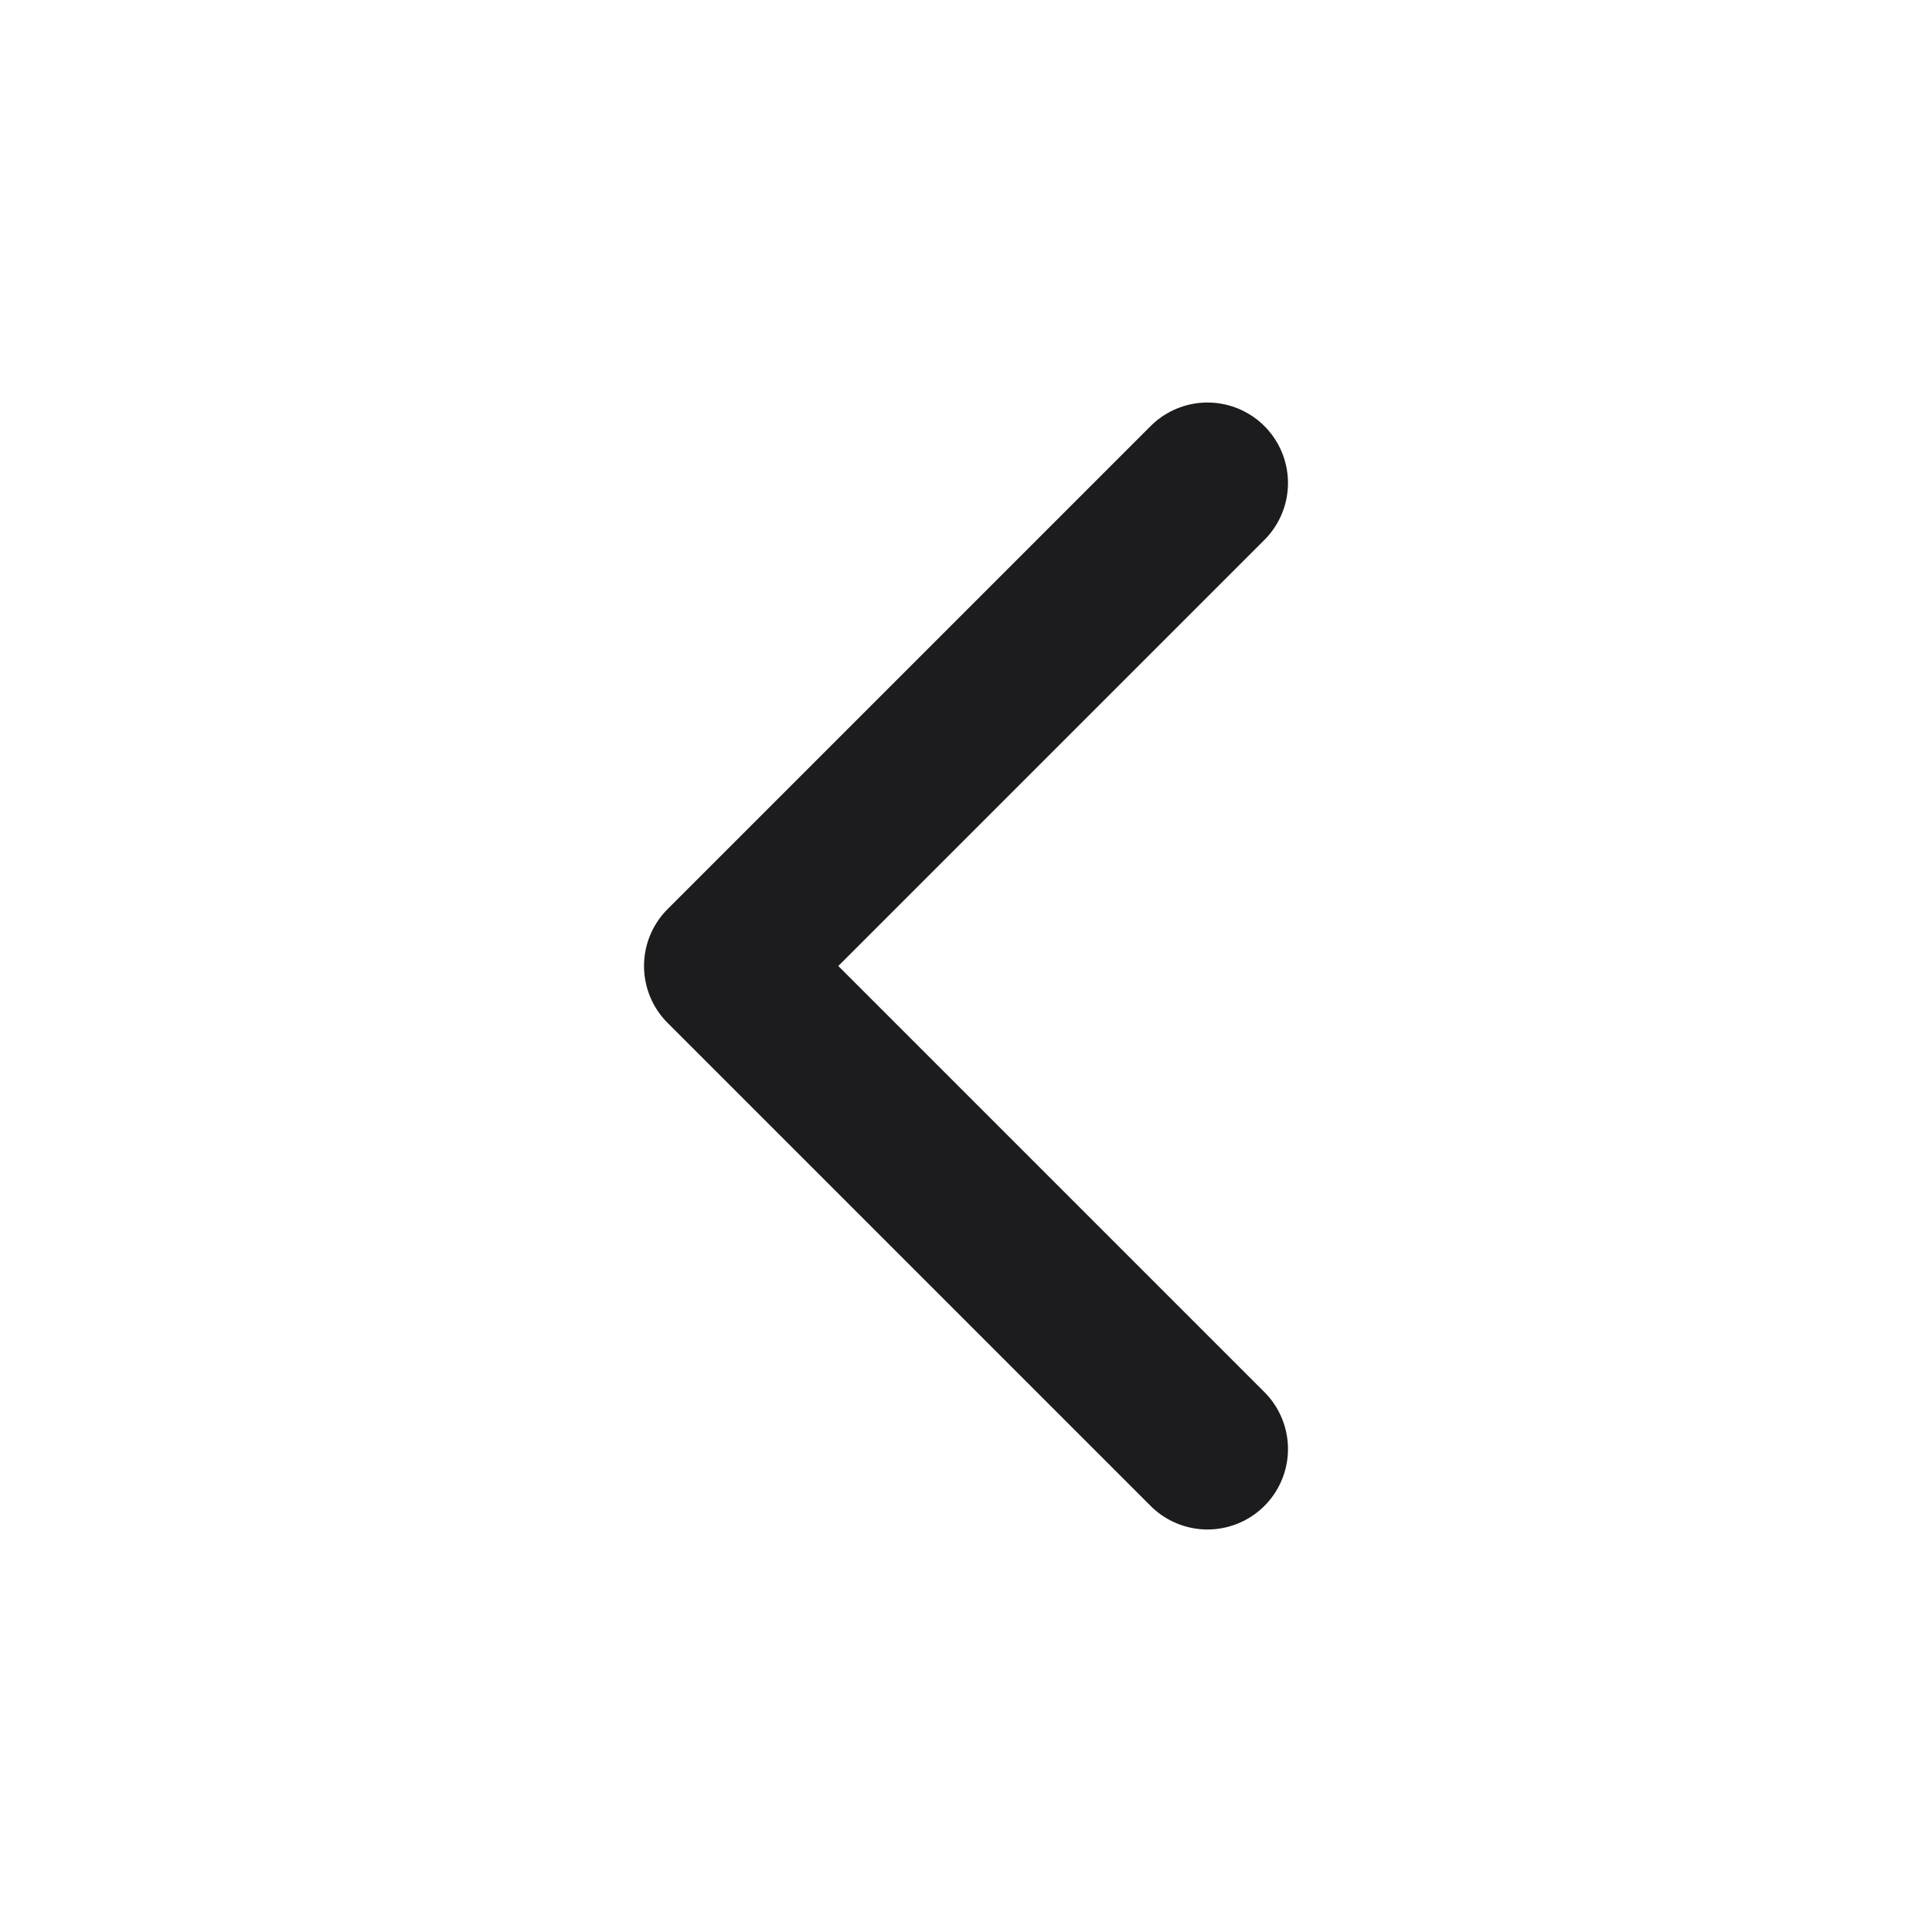
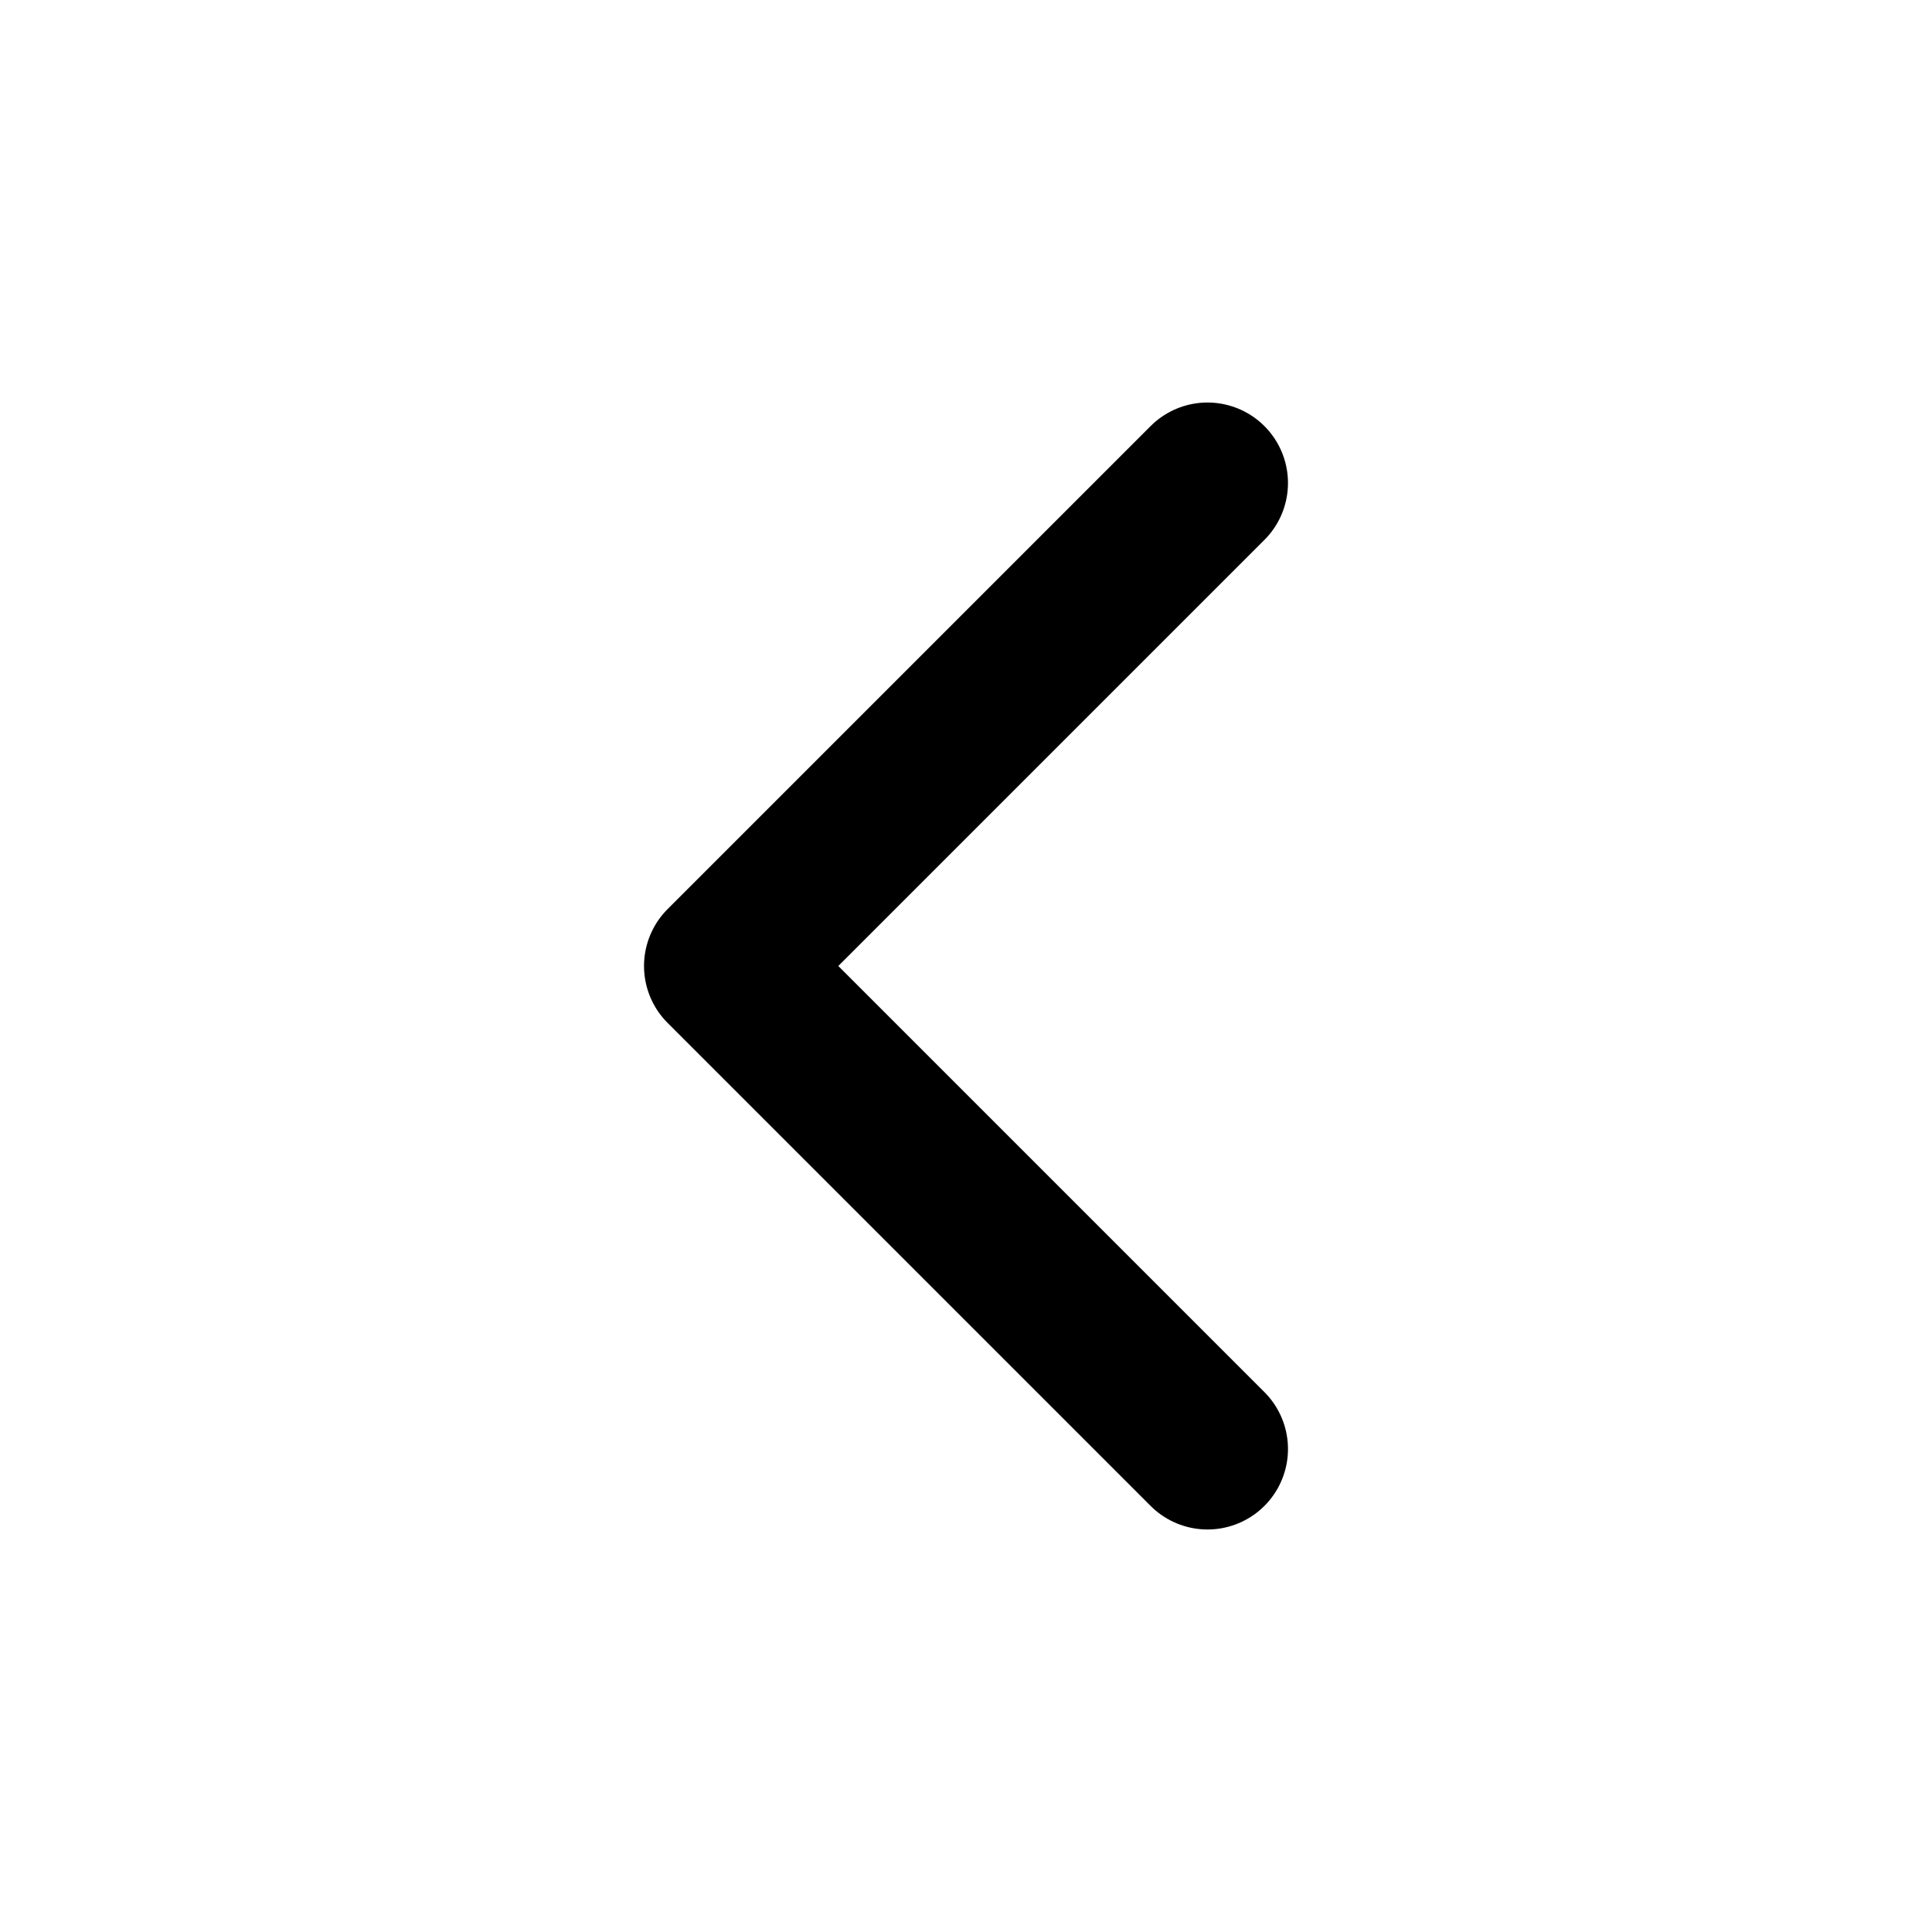
<svg xmlns="http://www.w3.org/2000/svg" width="16" height="16" viewBox="0 0 16 16" fill="none">
-   <path d="M10 12L6 8L10 4" stroke="#1C1C1E" stroke-width="1.333" stroke-linecap="round" stroke-linejoin="round" />
+   <path d="M10 12L6 8L10 4" stroke="currentColor" stroke-width="1.333" stroke-linecap="round" stroke-linejoin="round" fill="none" />
</svg>
